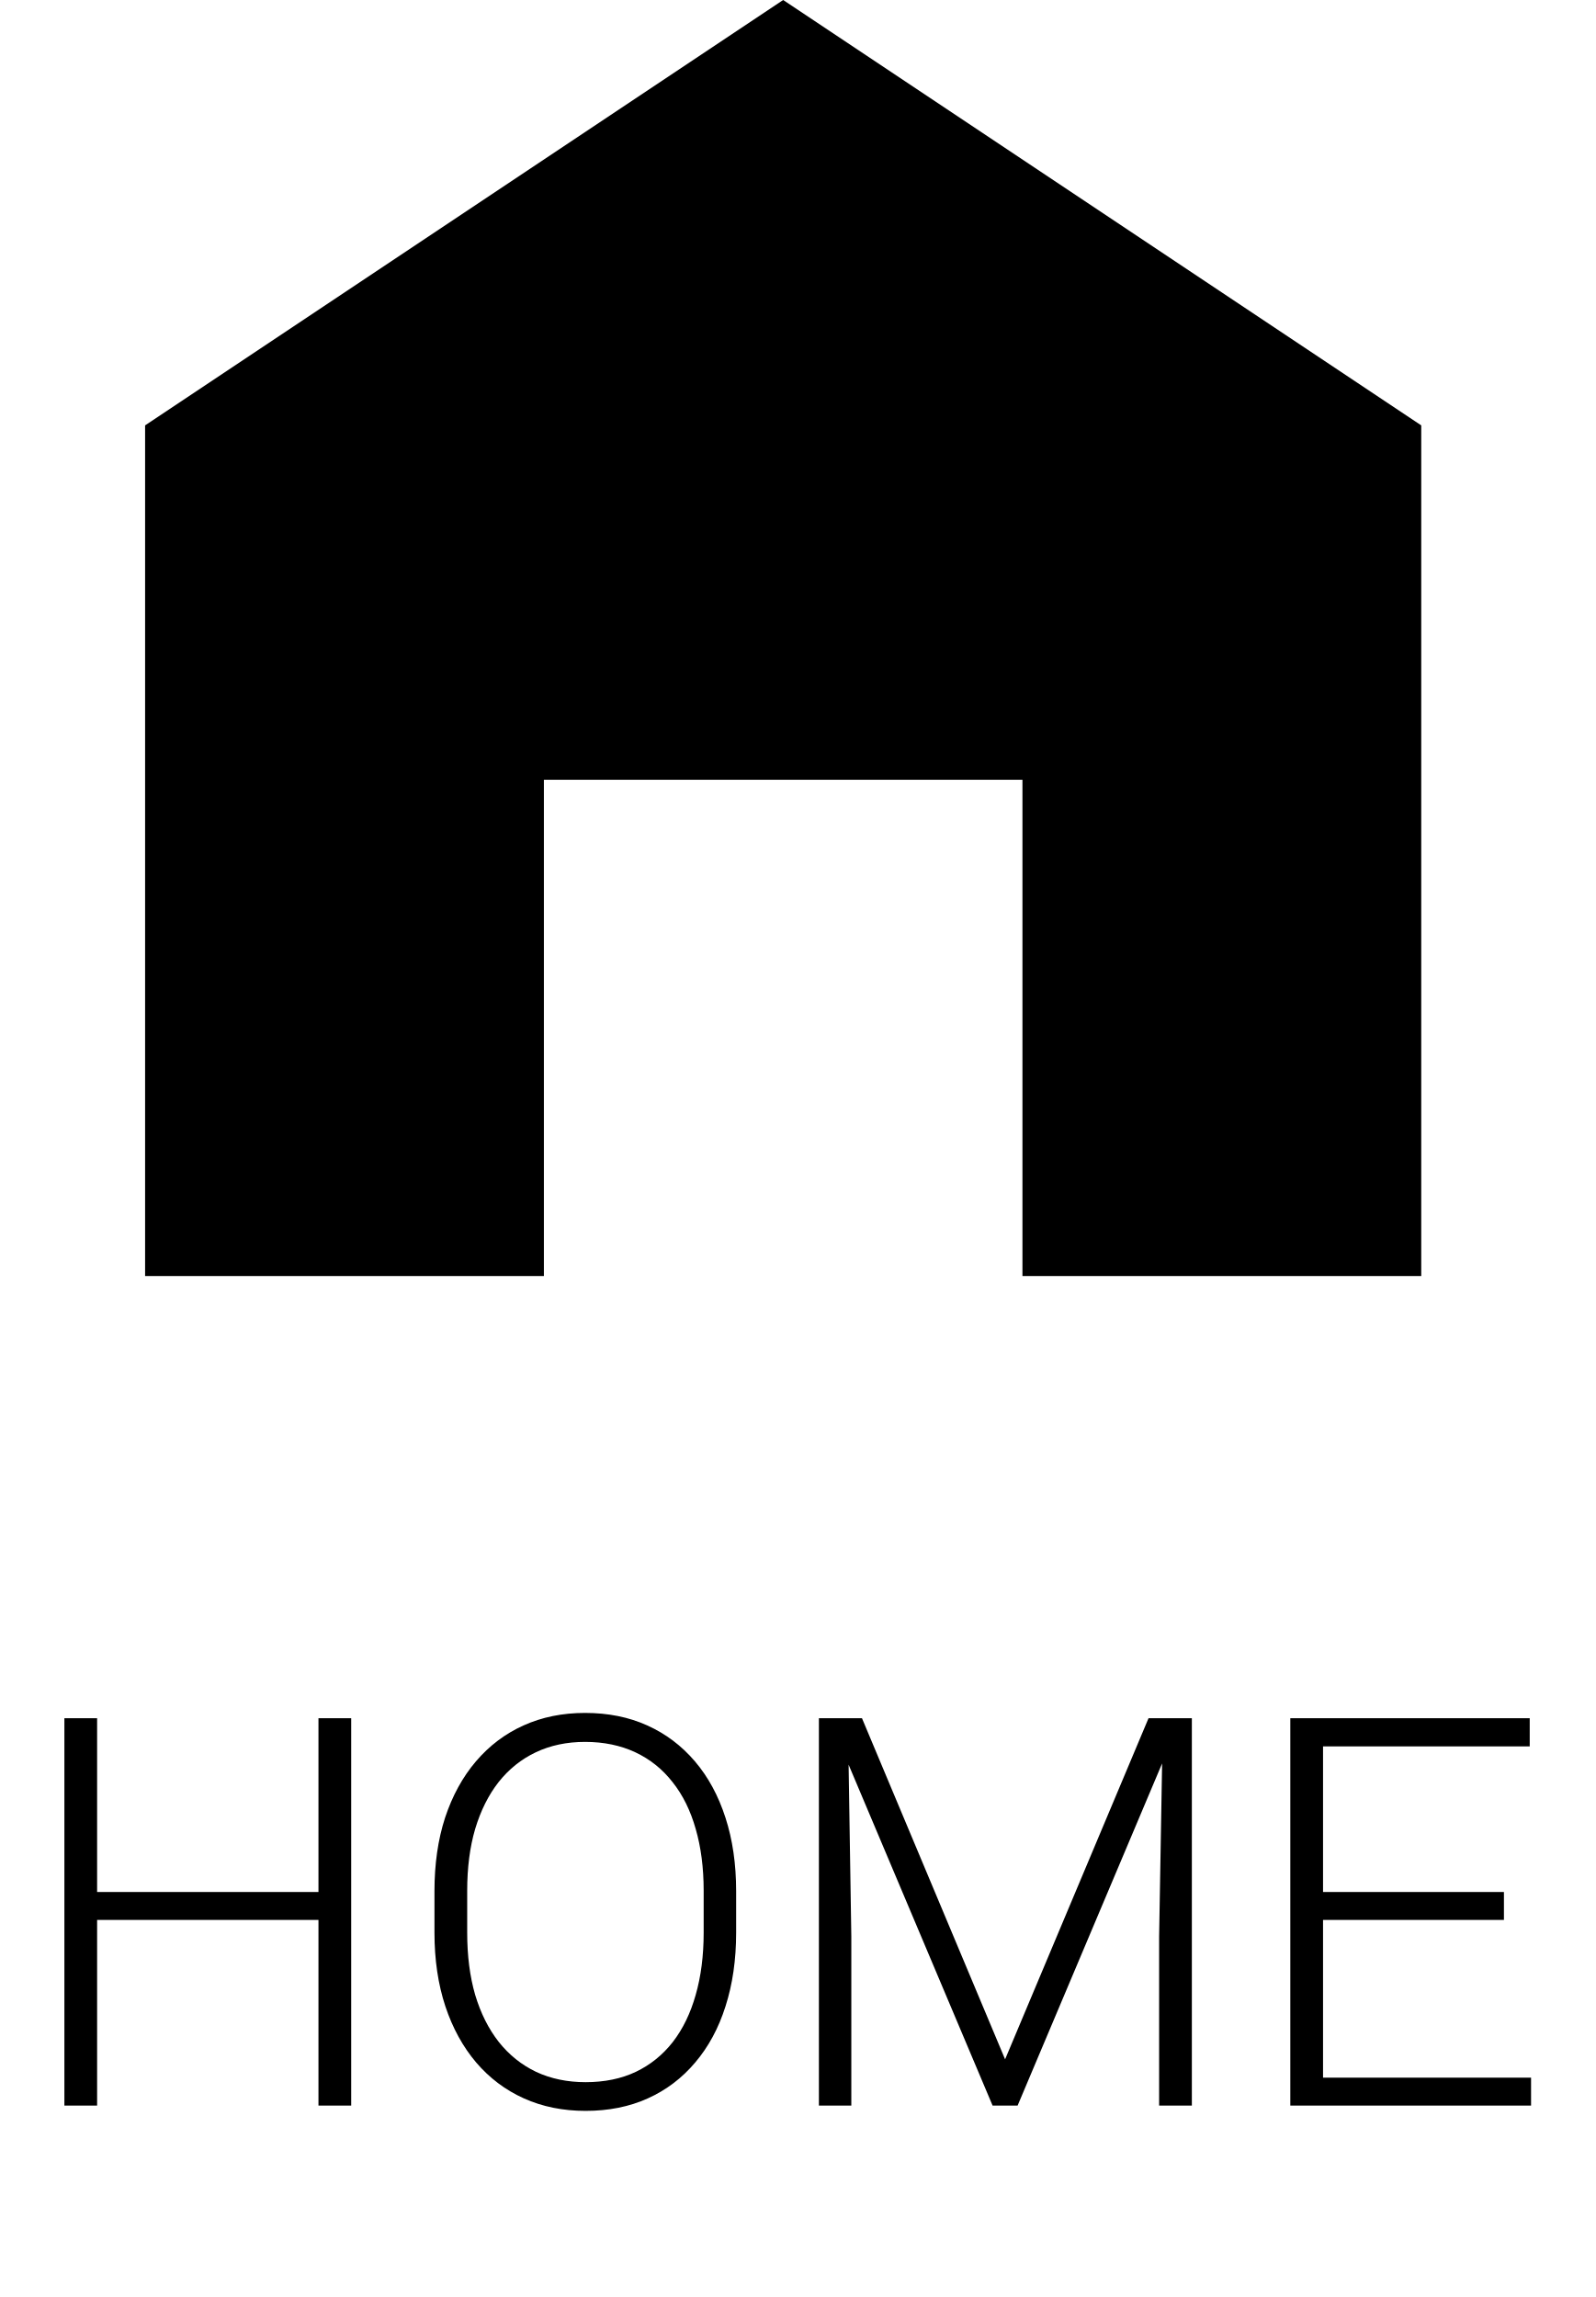
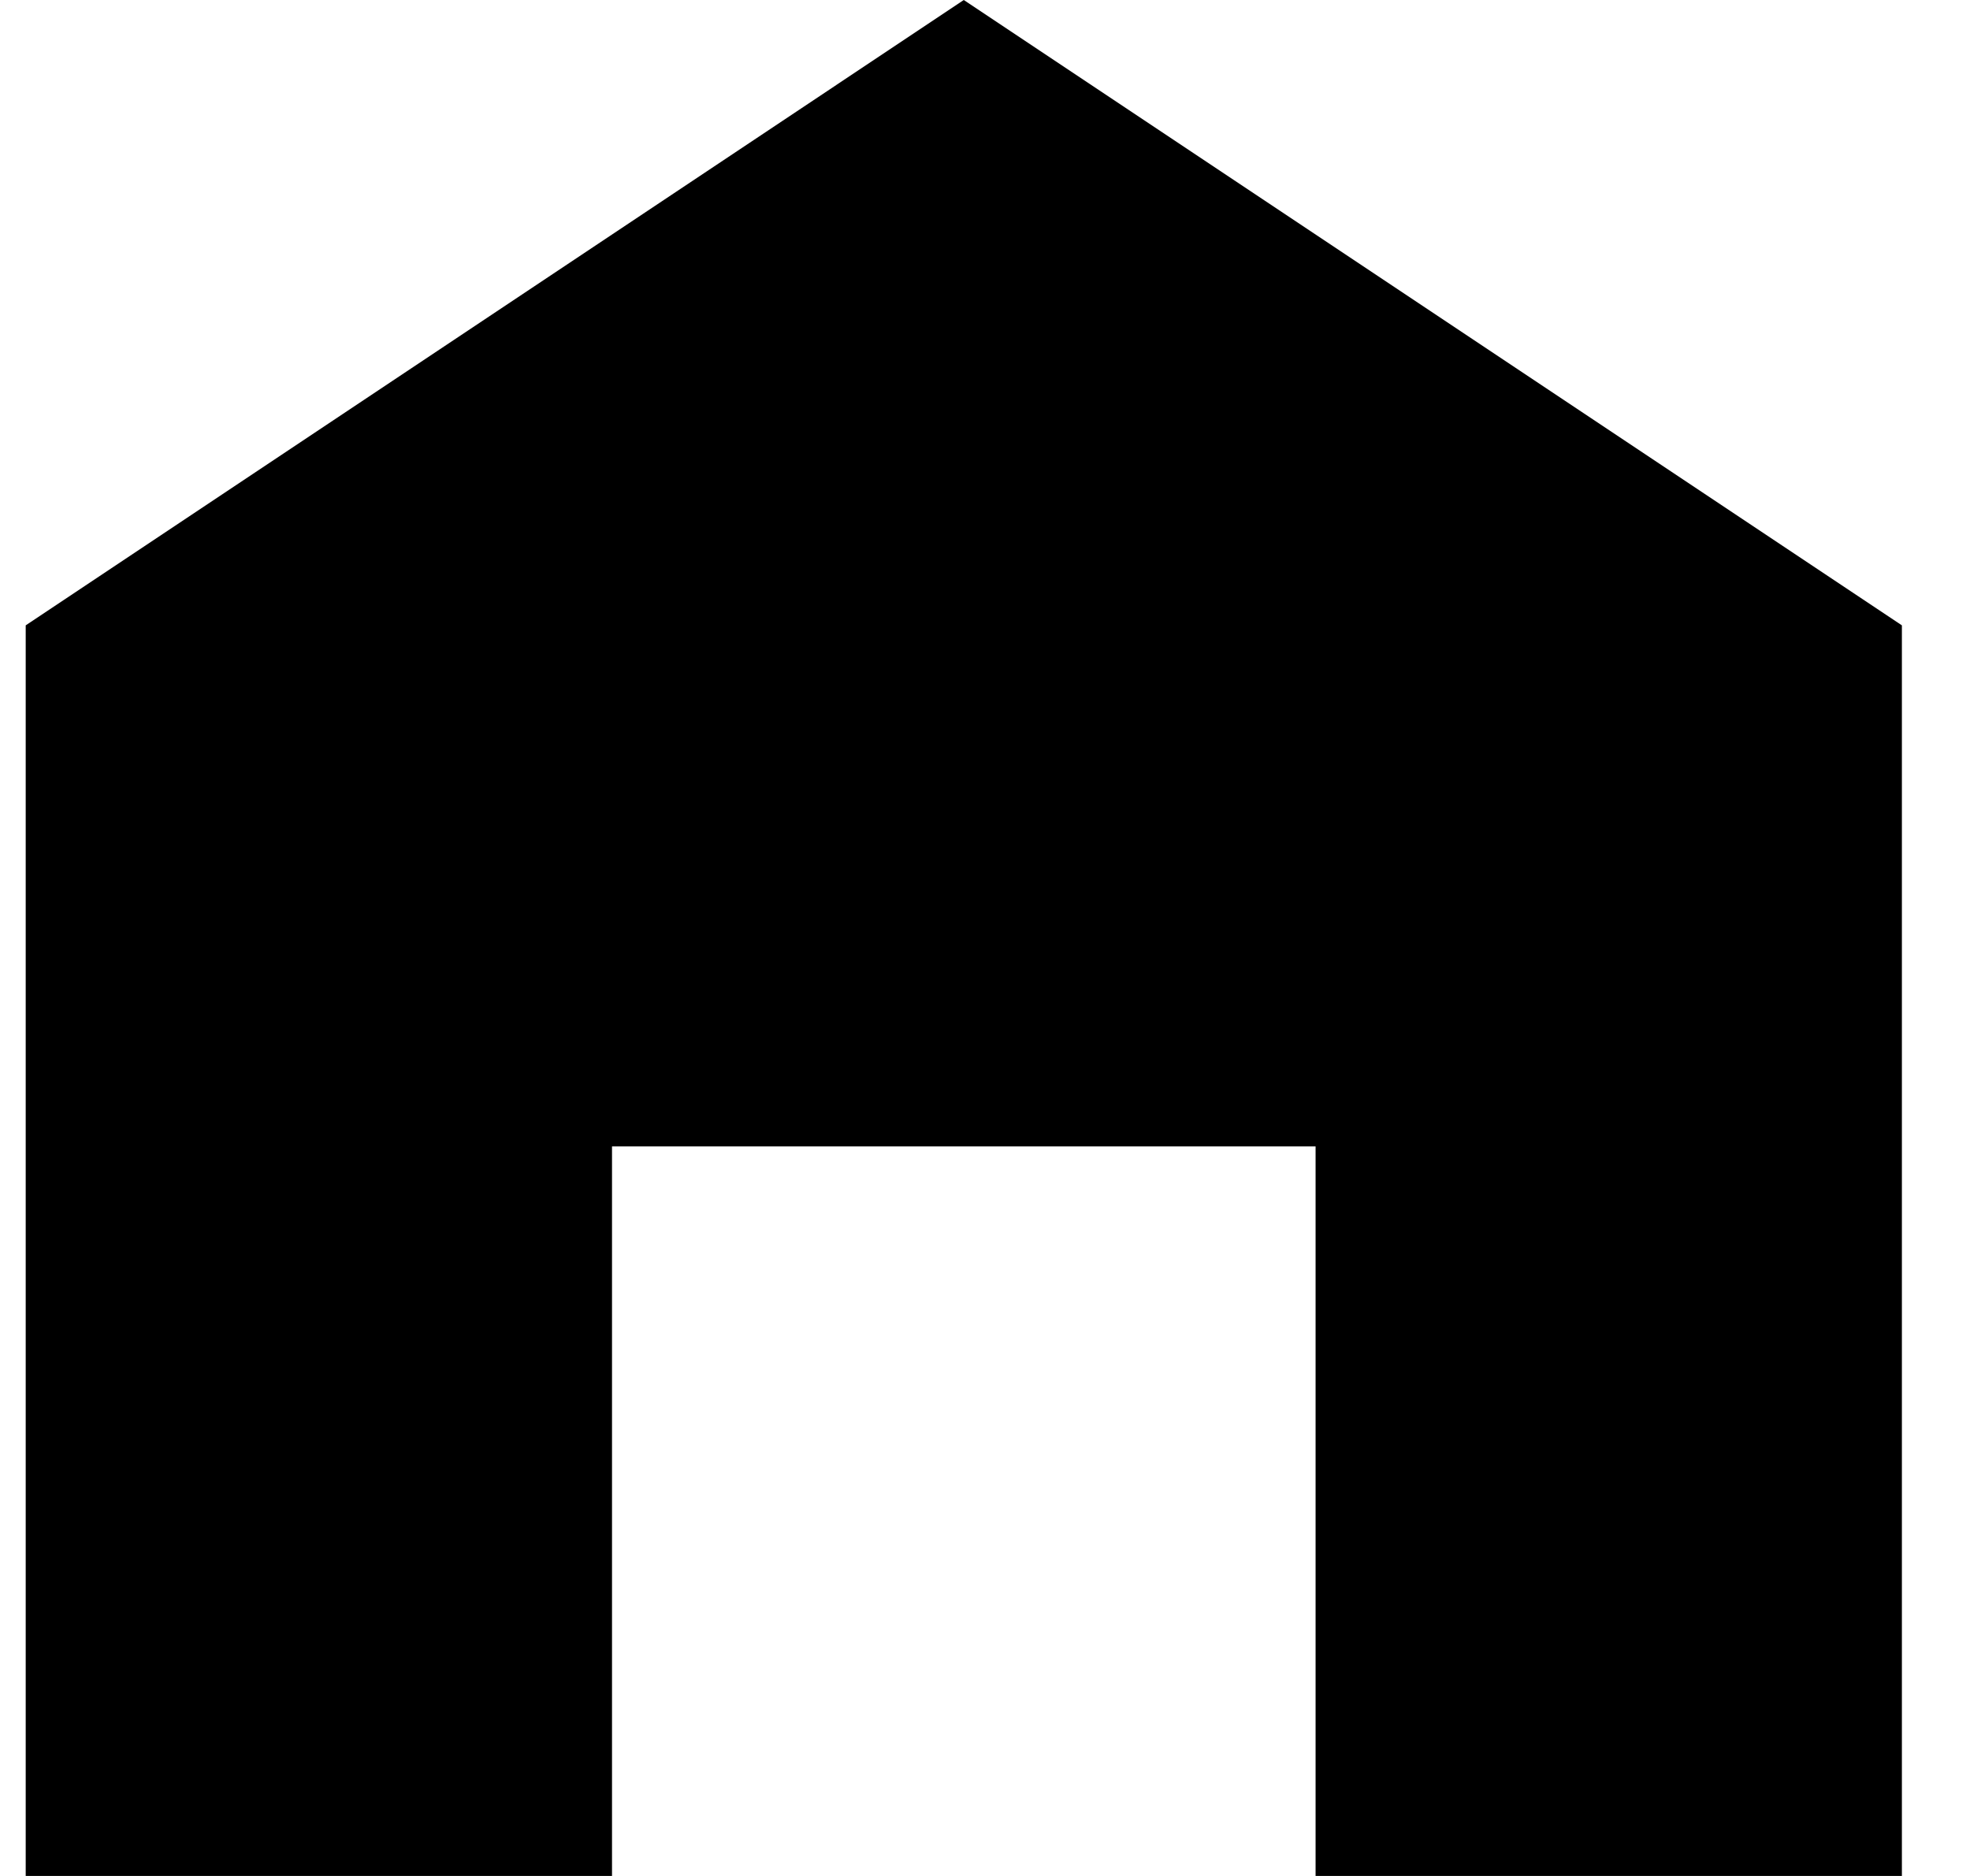
- <svg xmlns="http://www.w3.org/2000/svg" width="25" height="36" viewBox="0 0 25 36" fill="none">
-   <path d="M12.274 0L22.274 6.667V20H16.024V12.222H8.524V20H2.274V6.667L12.274 0Z" fill="currentColor" />
-   <path d="M5.091 29.652V30.09H1.401V29.652H5.091ZM1.522 26.929V33H1.009V26.929H1.522ZM5.504 26.929V33H4.991V26.929H5.504ZM11.537 29.639V30.29C11.537 30.715 11.481 31.1 11.37 31.445C11.262 31.787 11.103 32.08 10.895 32.325C10.689 32.569 10.442 32.757 10.153 32.887C9.864 33.018 9.538 33.083 9.177 33.083C8.824 33.083 8.501 33.018 8.21 32.887C7.921 32.757 7.672 32.569 7.463 32.325C7.255 32.08 7.094 31.787 6.98 31.445C6.866 31.1 6.809 30.715 6.809 30.29V29.639C6.809 29.214 6.864 28.831 6.975 28.489C7.089 28.144 7.251 27.849 7.459 27.605C7.668 27.36 7.916 27.172 8.205 27.042C8.495 26.911 8.816 26.846 9.169 26.846C9.53 26.846 9.855 26.911 10.144 27.042C10.433 27.172 10.682 27.36 10.891 27.605C11.099 27.849 11.259 28.144 11.37 28.489C11.481 28.831 11.537 29.214 11.537 29.639ZM11.028 30.29V29.631C11.028 29.273 10.986 28.95 10.903 28.664C10.822 28.378 10.702 28.133 10.54 27.93C10.382 27.727 10.187 27.571 9.957 27.463C9.726 27.355 9.463 27.3 9.169 27.3C8.882 27.3 8.625 27.355 8.397 27.463C8.169 27.571 7.975 27.727 7.814 27.93C7.655 28.133 7.533 28.378 7.447 28.664C7.363 28.95 7.322 29.273 7.322 29.631V30.29C7.322 30.651 7.363 30.976 7.447 31.265C7.533 31.552 7.656 31.798 7.818 32.004C7.979 32.206 8.173 32.362 8.401 32.471C8.632 32.579 8.891 32.633 9.177 32.633C9.474 32.633 9.737 32.579 9.965 32.471C10.193 32.362 10.386 32.206 10.544 32.004C10.703 31.798 10.822 31.552 10.903 31.265C10.986 30.976 11.028 30.651 11.028 30.29ZM12.992 26.929H13.509L15.752 32.275L18 26.929H18.512L15.948 33H15.556L12.992 26.929ZM12.834 26.929H13.288L13.342 30.348V33H12.834V26.929ZM18.225 26.929H18.679V33H18.166V30.348L18.225 26.929ZM23.995 32.562V33H20.58V32.562H23.995ZM20.735 26.929V33H20.222V26.929H20.735ZM23.57 29.652V30.09H20.58V29.652H23.57ZM23.974 26.929V27.371H20.58V26.929H23.974Z" fill="currentColor" />
+ <svg xmlns="http://www.w3.org/2000/svg" width="21" height="20" viewBox="0 0 21 20" fill="none">
+   <path d="M10.274 0L20.274 6.667V20H14.024V12.222H6.524V20H0.274V6.667L10.274 0Z" fill="currentColor" />
</svg>
